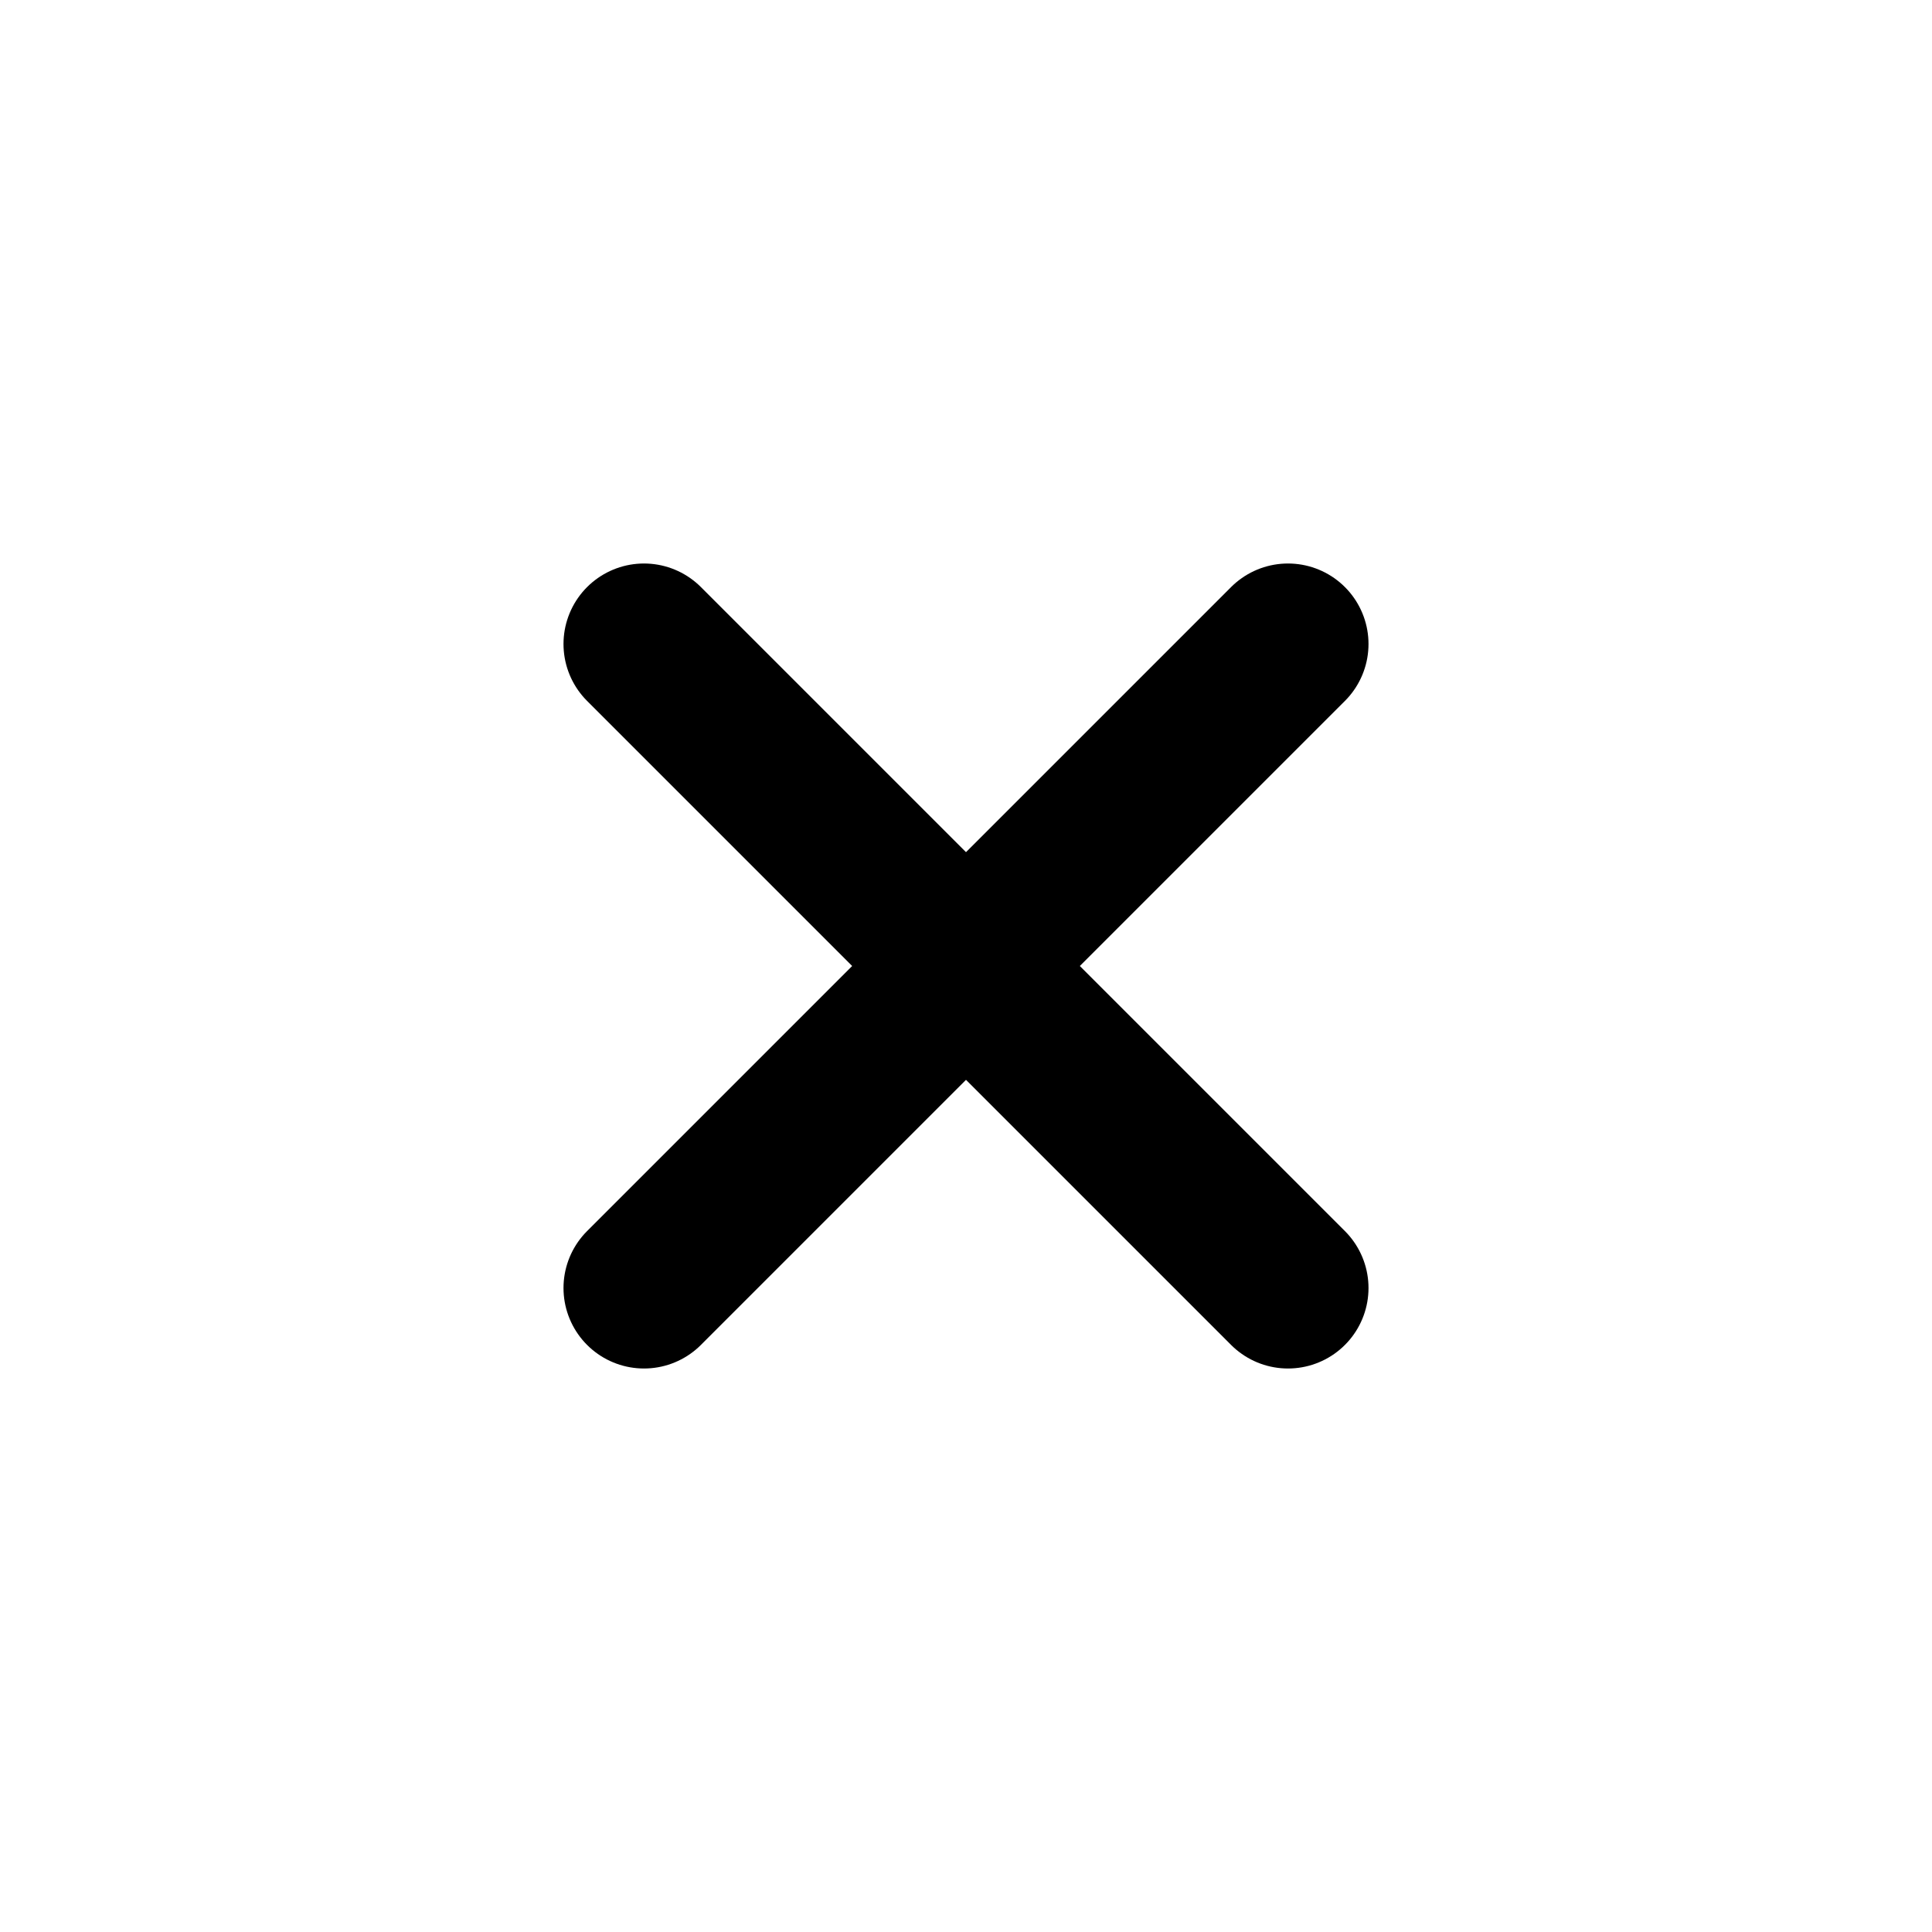
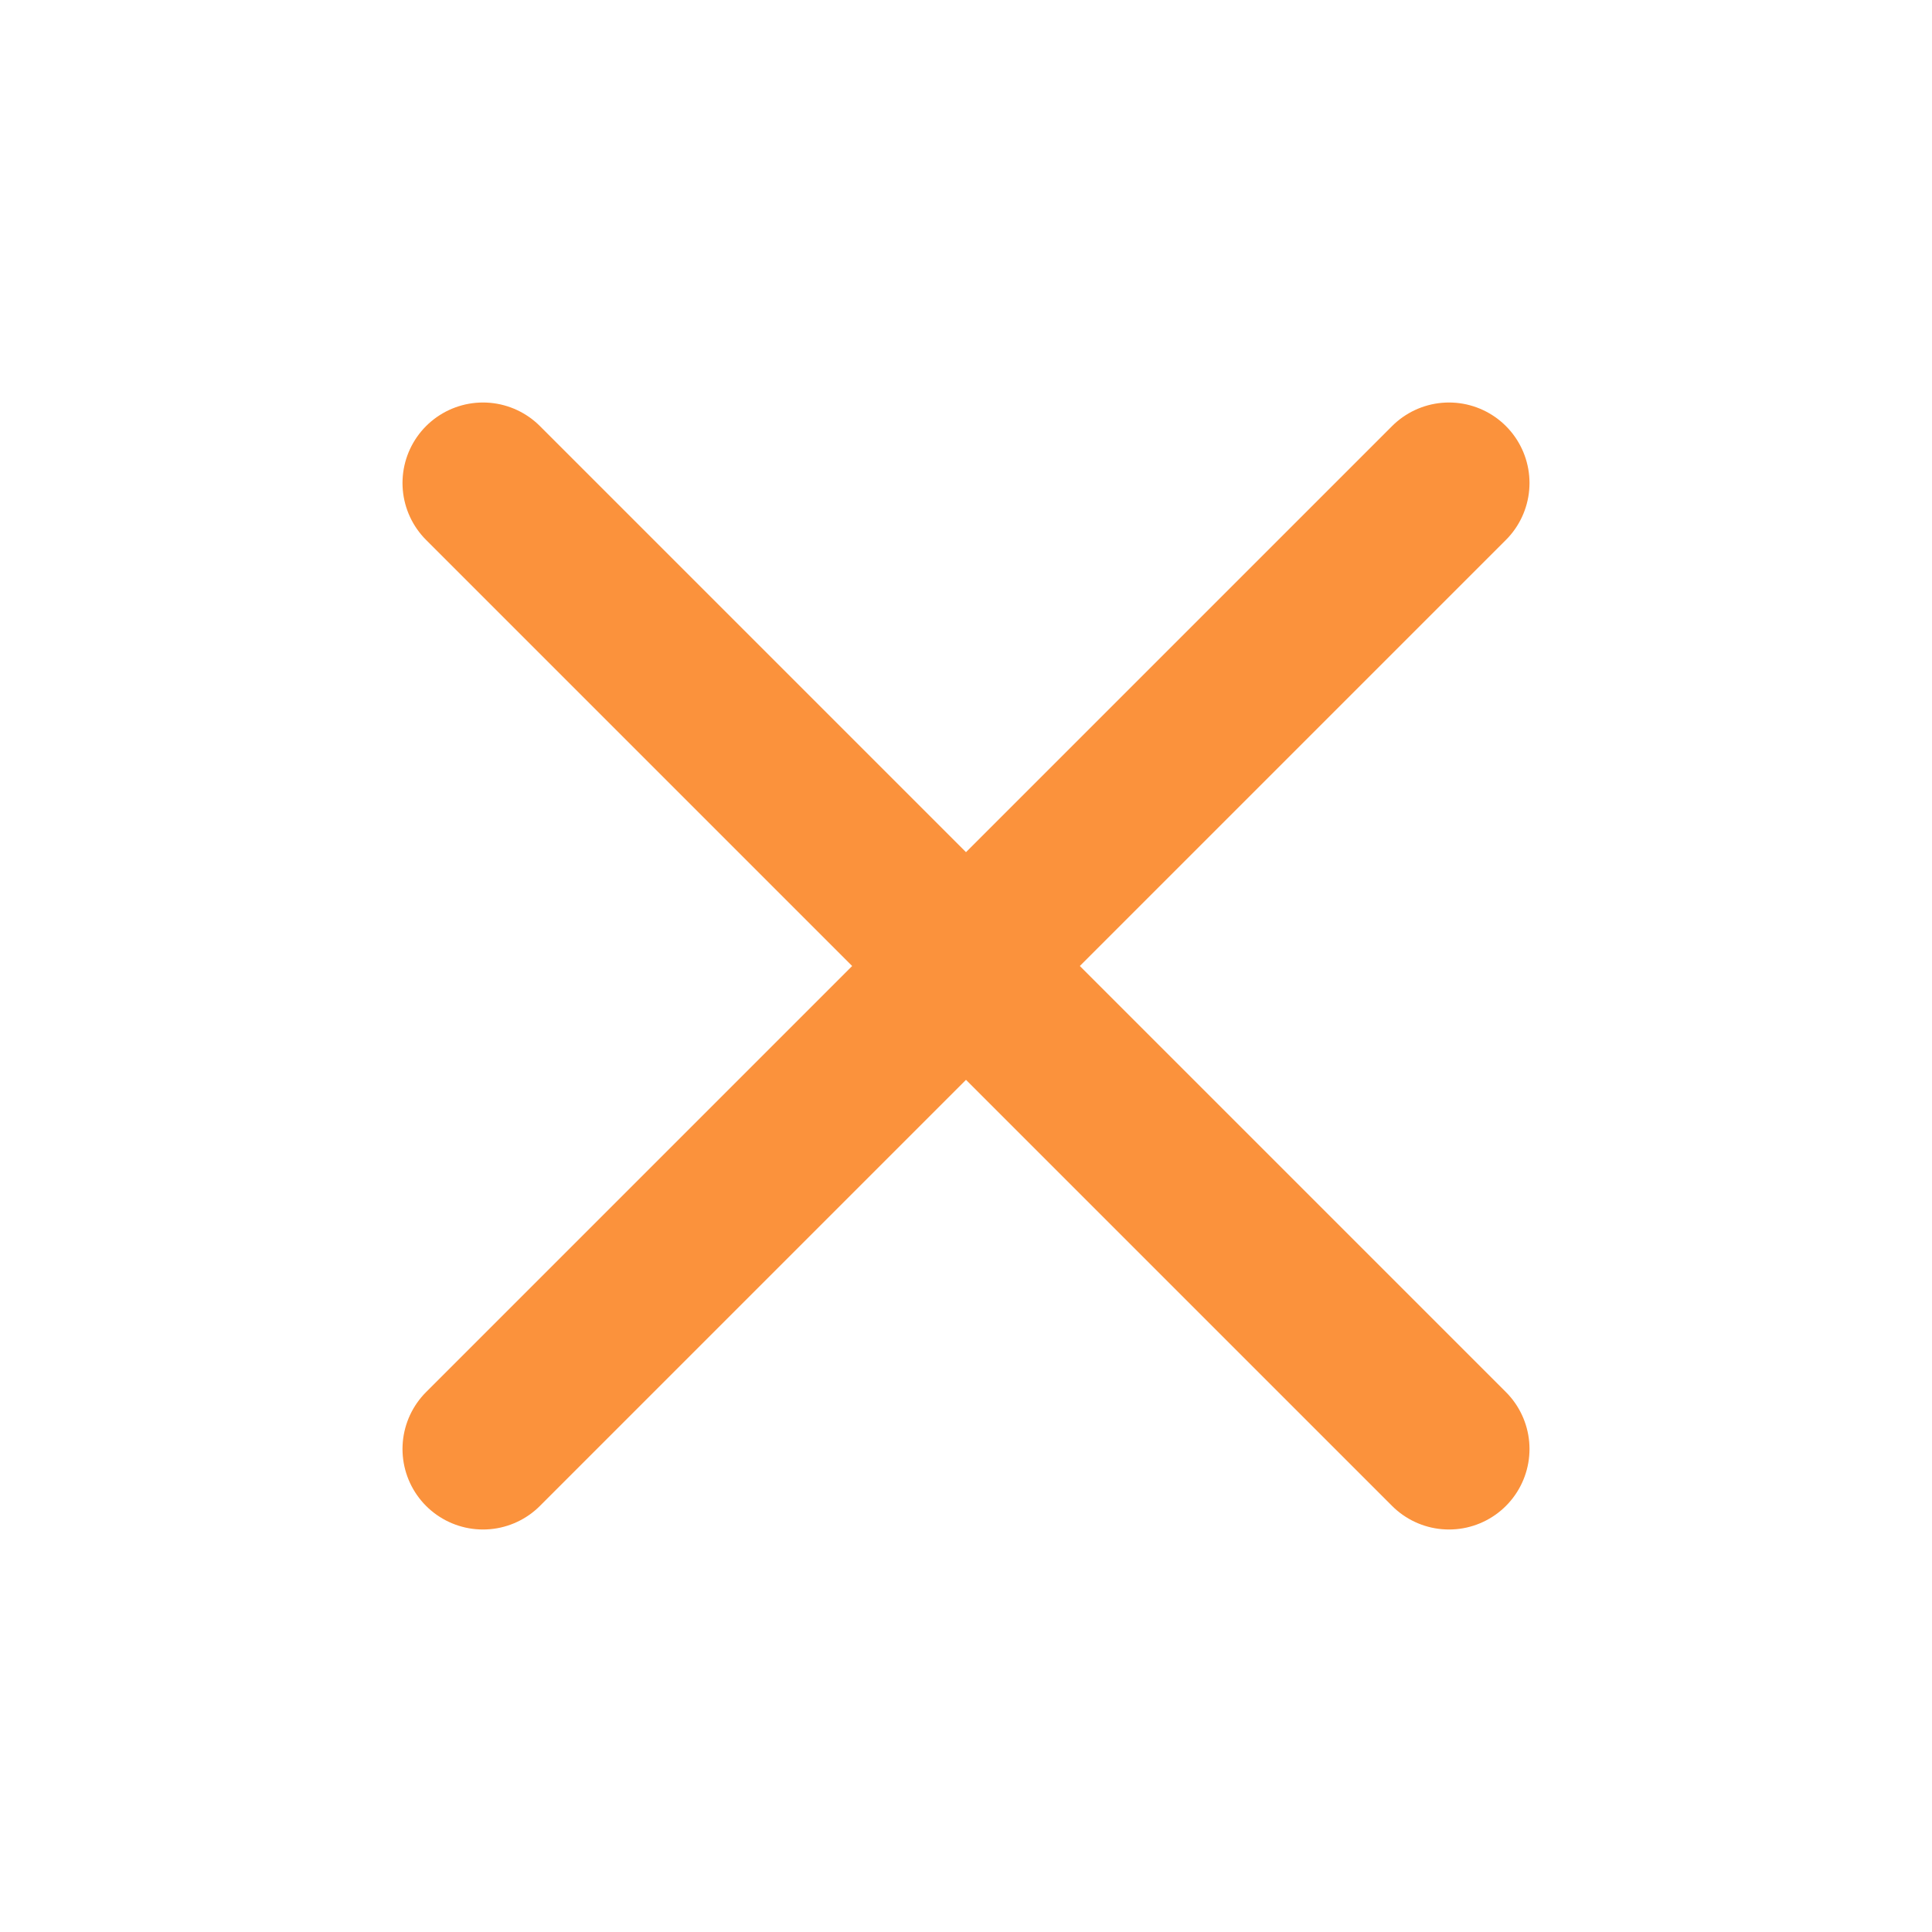
<svg xmlns="http://www.w3.org/2000/svg" width="800px" height="800px" viewBox="0 0 24 24" fill="none">
-   <g id="Menu / Close_SM">
-     <path id="Vector" d="M16 16L12 12M12 12L8 8M12 12L16 8M12 12L8 16" stroke="#000000" stroke-width="2" stroke-linecap="round" stroke-linejoin="round" />
+   <g id="SVGRepo_bgCarrier" stroke-width="0" />
+   <g id="SVGRepo_tracerCarrier" stroke-linecap="round" stroke-linejoin="round" />
+   <g id="SVGRepo_iconCarrier">
+     <g id="Menu / Close_MD">
+       <path id="Vector" d="M18 18L12 12M12 12L6 6M12 12L18 6M12 12L6 18" stroke="#FB923C" stroke-width="2" stroke-linecap="round" stroke-linejoin="round" />
+     </g>
  </g>
</svg>
